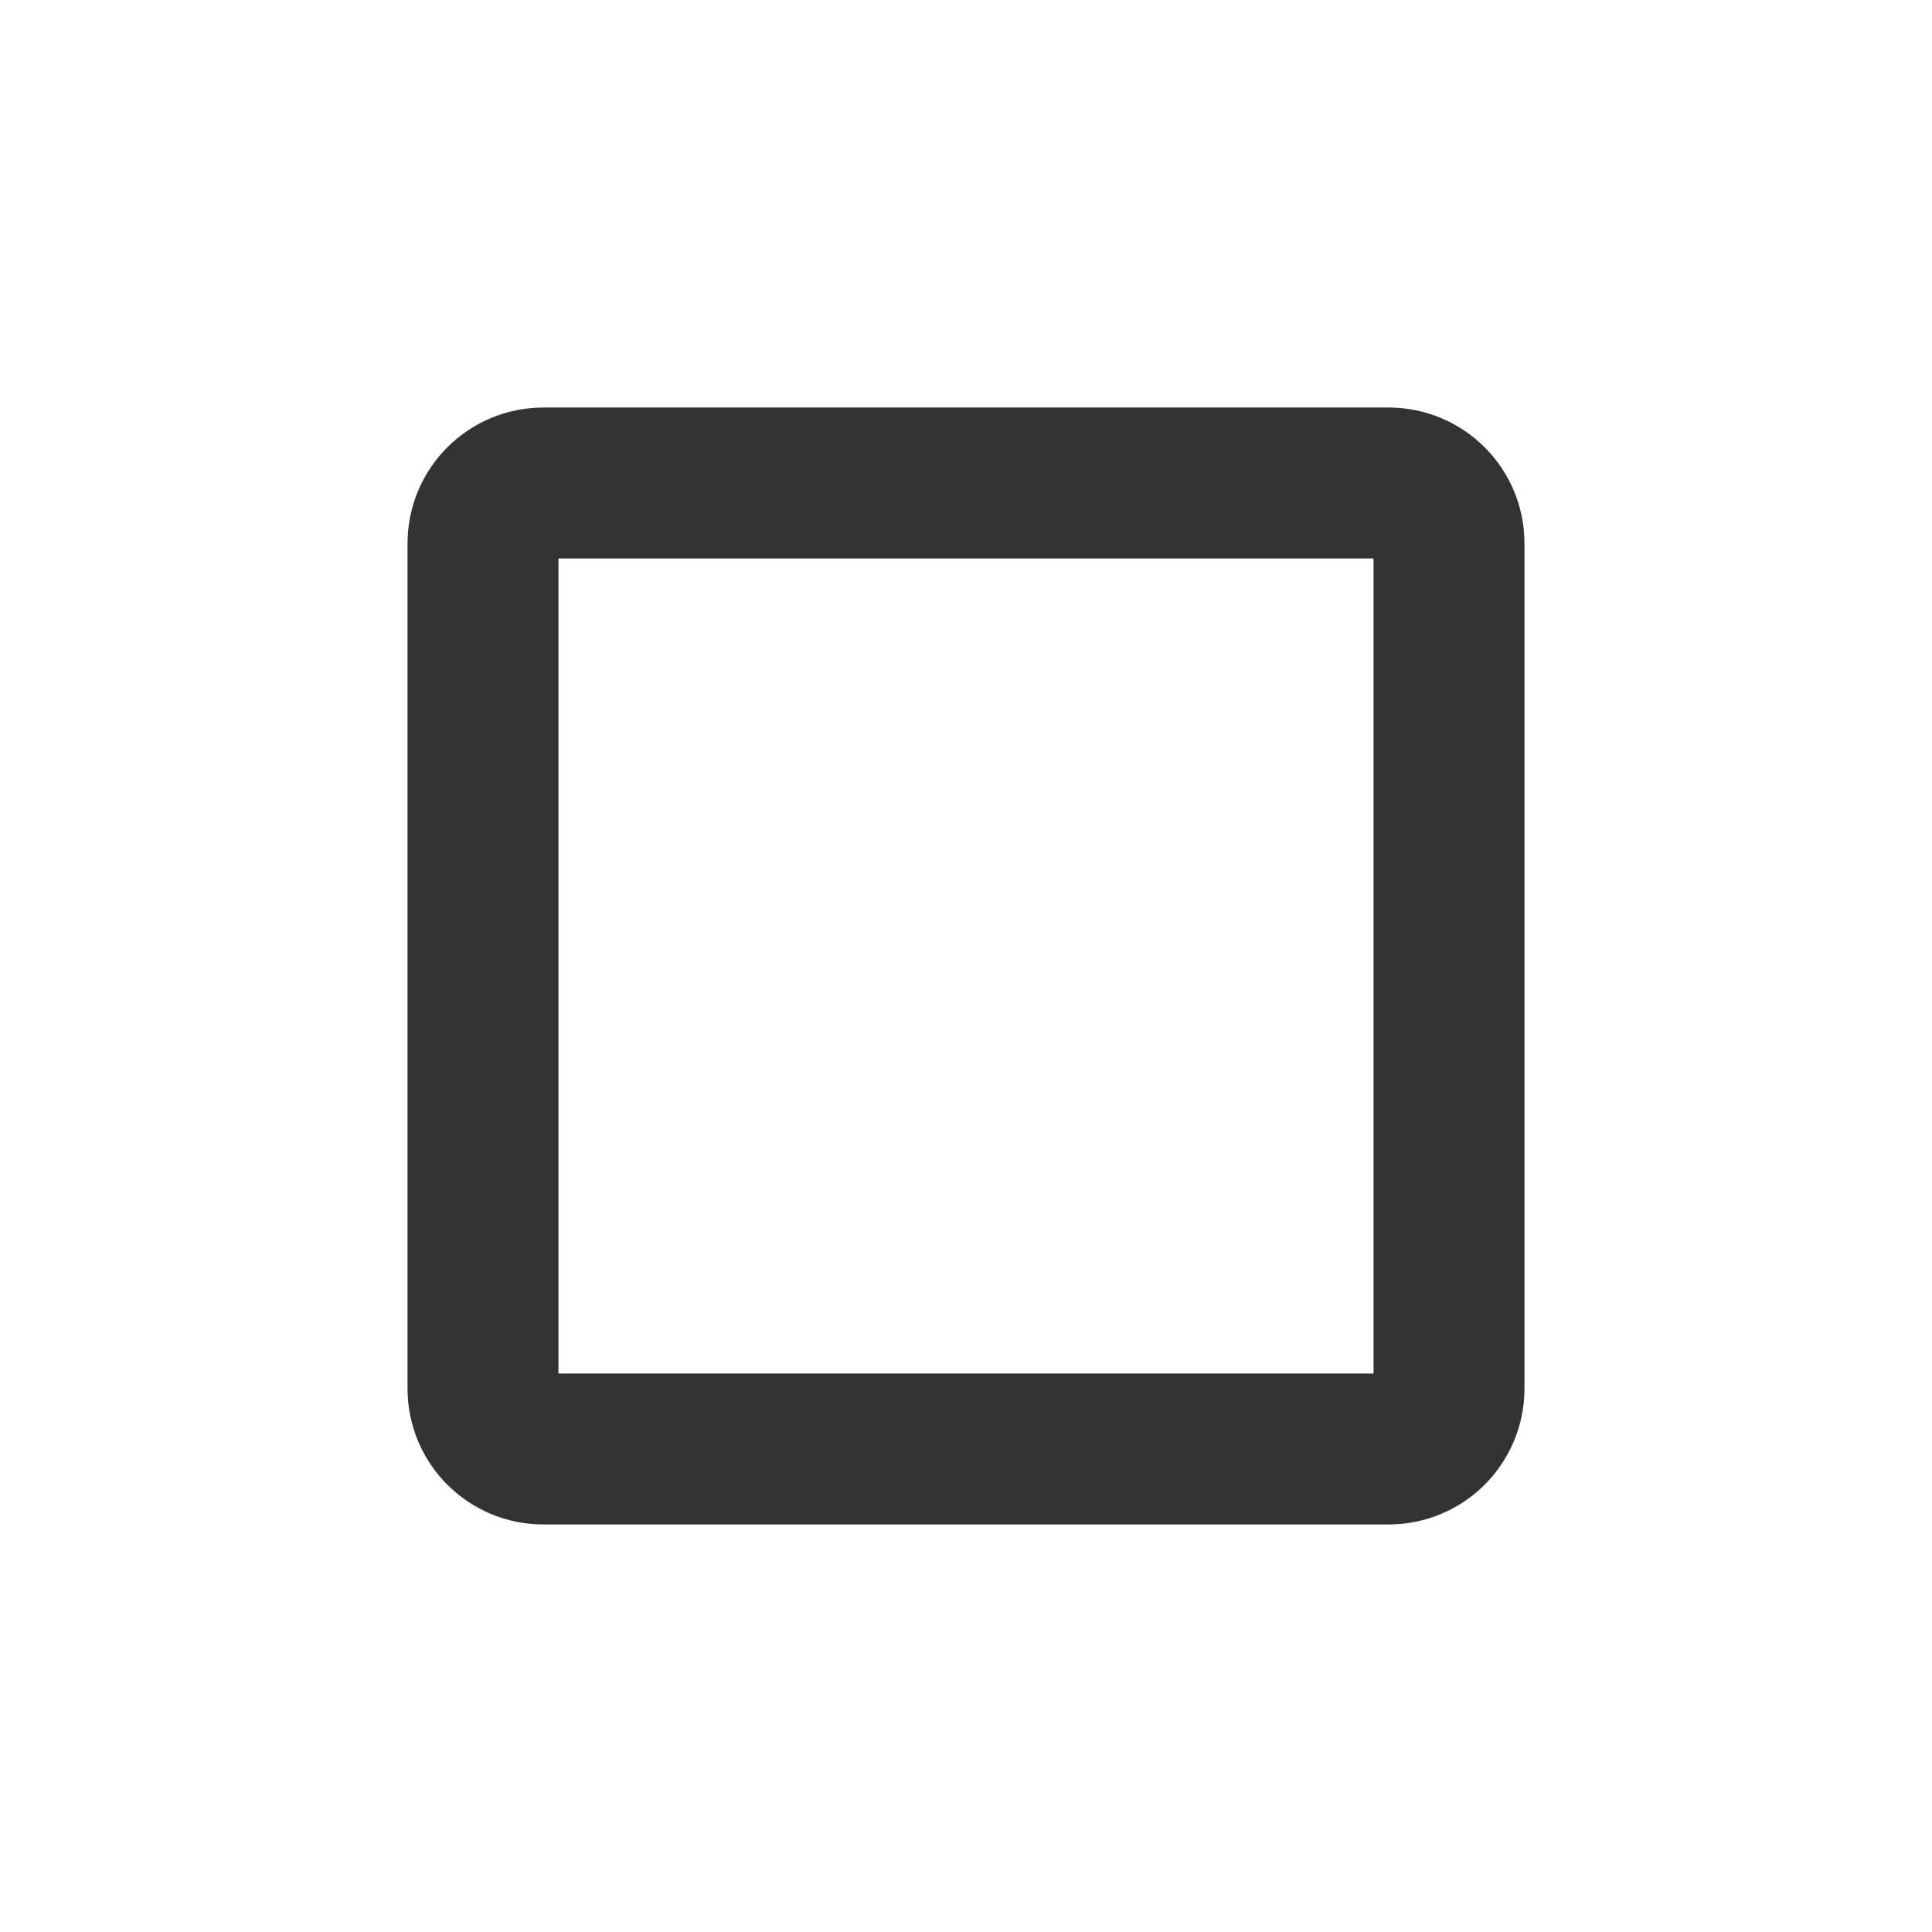
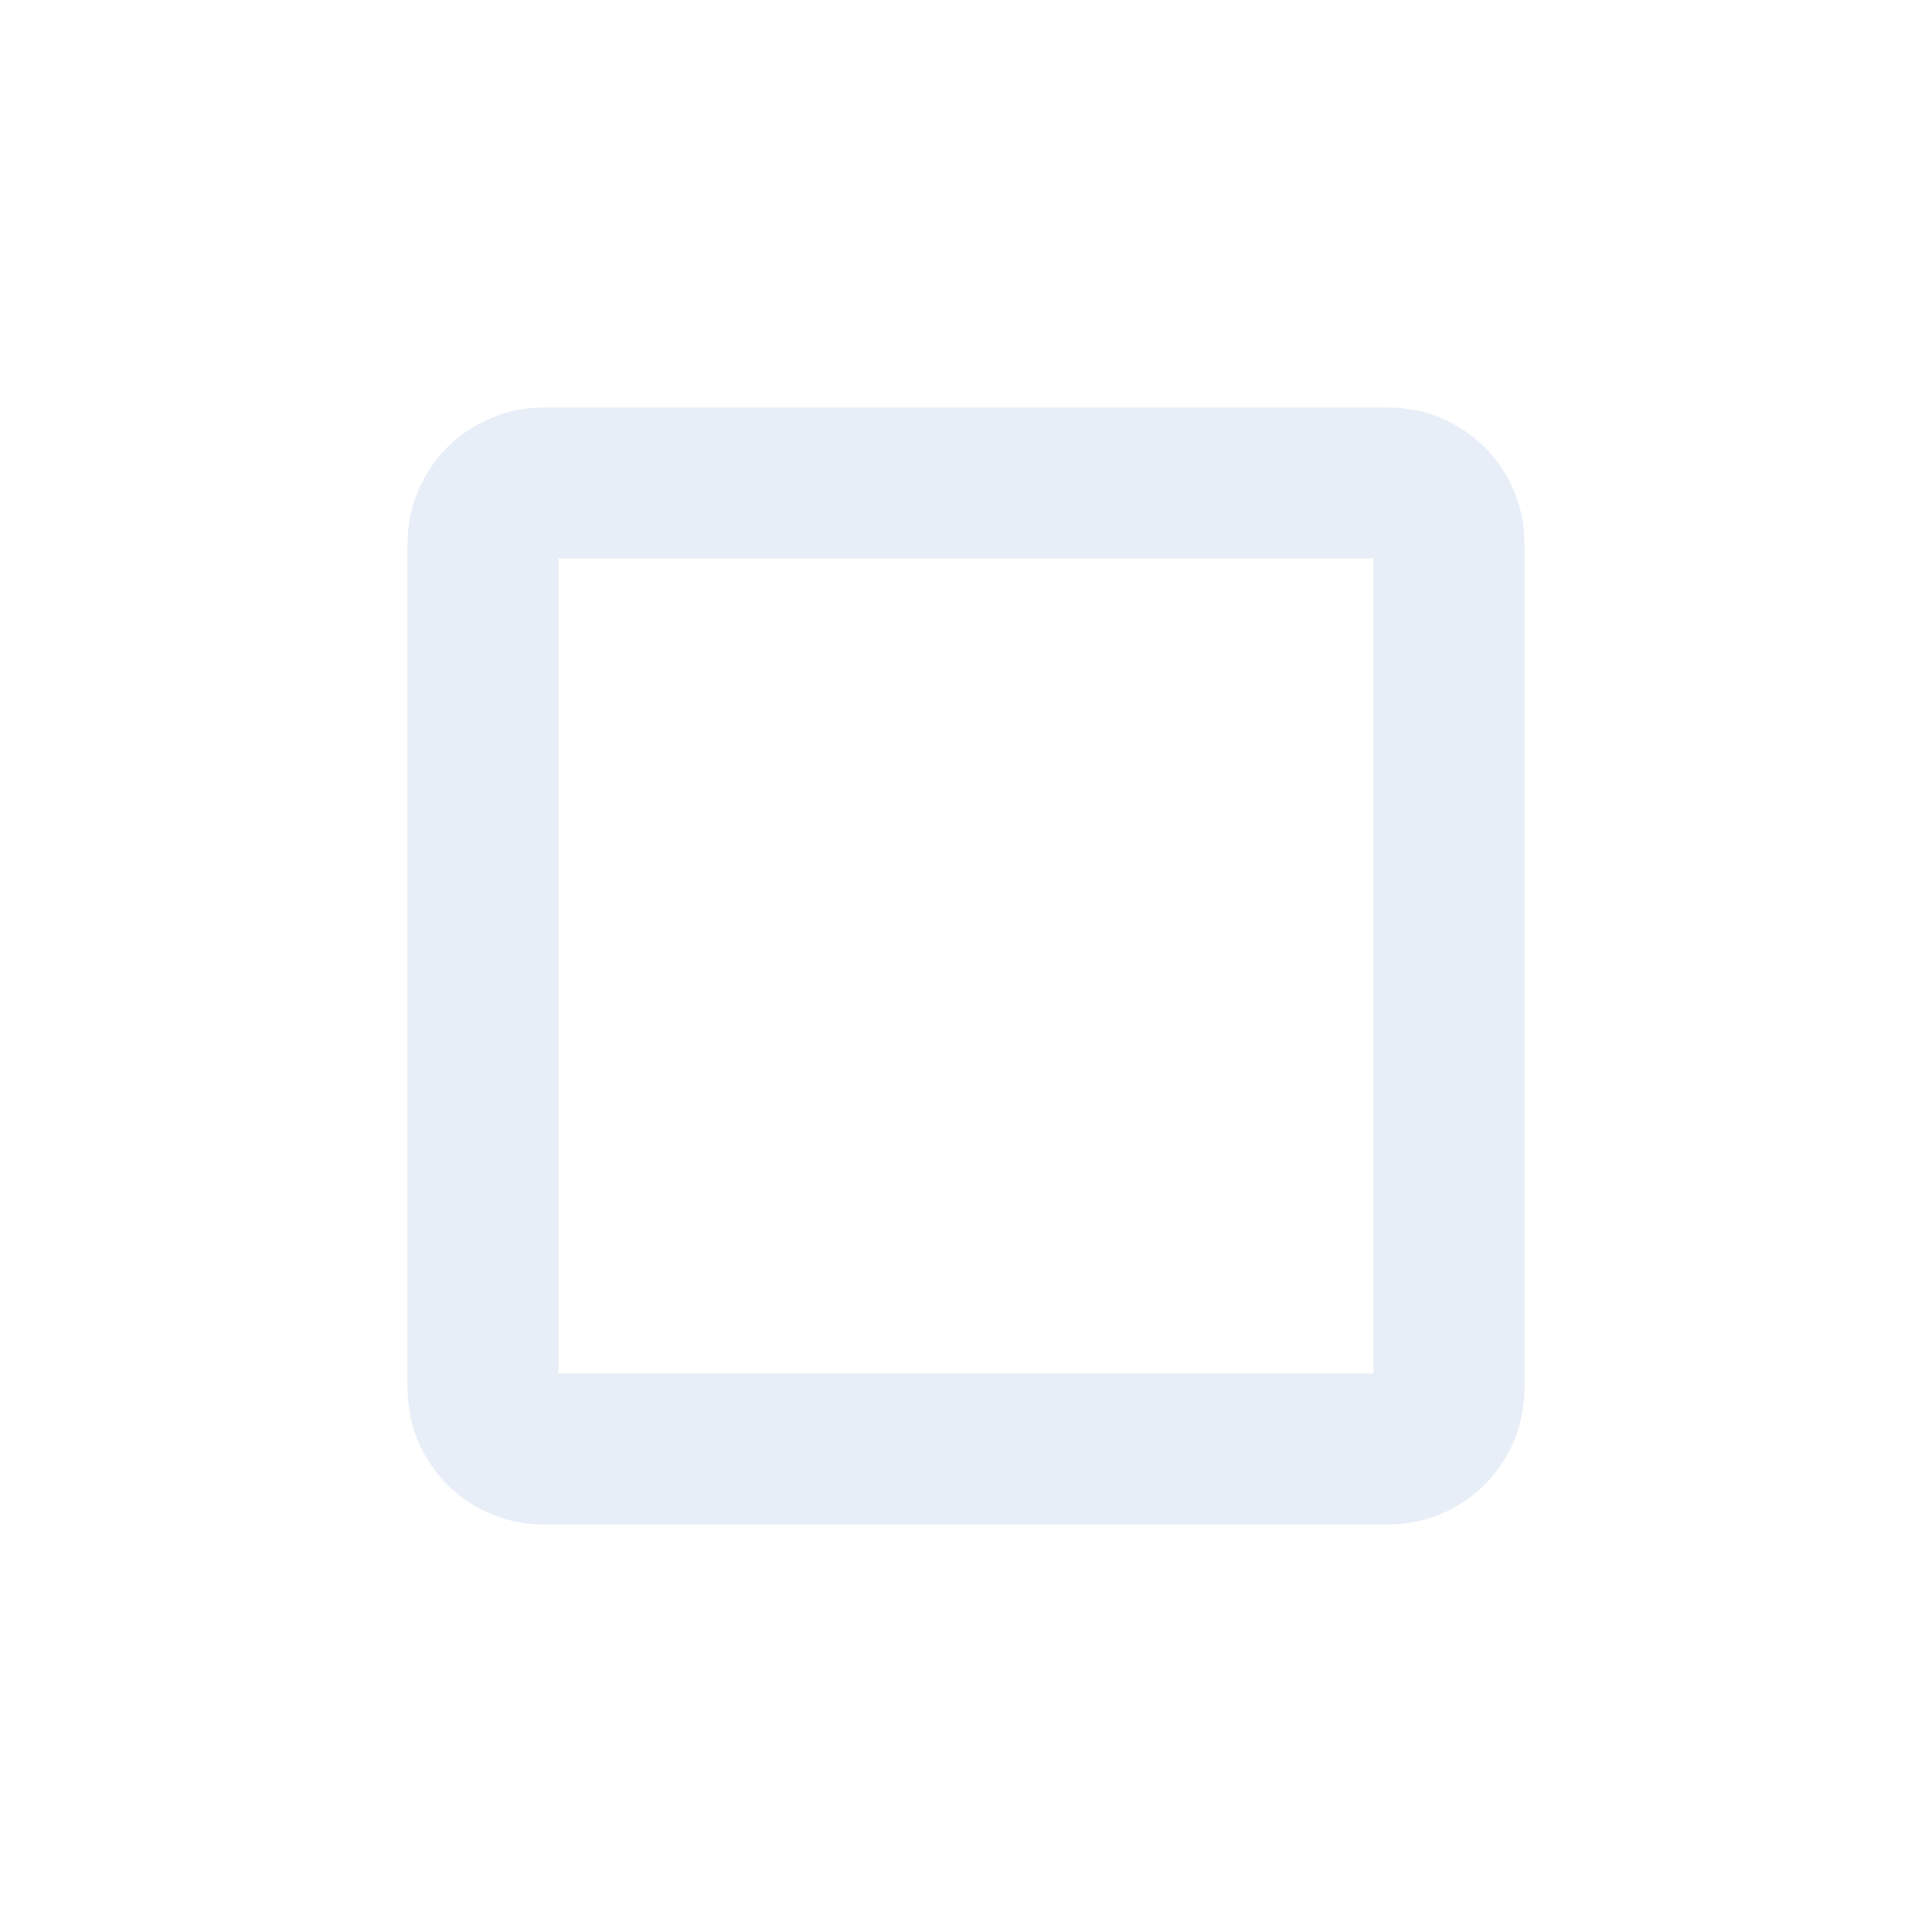
<svg xmlns="http://www.w3.org/2000/svg" width="32" height="32" viewBox="0 0 32 32">
  <defs>
    <linearGradient id="g-tb" x1="0" y1="0" x2="0" y2="1">
-       <stop offset="0%" stop-color="#e8e8e8" />
-       <stop offset="50%" stop-color="#d0d0d0" />
-       <stop offset="100%" stop-color="#b8b8b8" />
+       <stop offset="0%" stop-color="#1a2848" />
+       <stop offset="100%" stop-color="#0e1730" />
    </linearGradient>
    <linearGradient id="g-tb-i" x1="0" y1="0" x2="0" y2="1">
-       <stop offset="0%" stop-color="#f0f0f0" />
-       <stop offset="100%" stop-color="#e0e0e0" />
+       <stop offset="0%" stop-color="#121c34" />
+       <stop offset="100%" stop-color="#0a1020" />
    </linearGradient>
    <linearGradient id="g-btn" x1="0" y1="0" x2="0" y2="1">
-       <stop offset="0%" stop-color="#f4f4f4" />
-       <stop offset="45%" stop-color="#e0e0e0" />
-       <stop offset="100%" stop-color="#c8c8c8" />
+       <stop offset="0%" stop-color="#1a2848" />
+       <stop offset="100%" stop-color="#0e1730" />
    </linearGradient>
    <linearGradient id="g-btn-h" x1="0" y1="0" x2="0" y2="1">
-       <stop offset="0%" stop-color="#fafafa" />
-       <stop offset="45%" stop-color="#ebebeb" />
-       <stop offset="100%" stop-color="#d8d8d8" />
+       <stop offset="0%" stop-color="#223058" />
+       <stop offset="100%" stop-color="#16223f" />
    </linearGradient>
    <linearGradient id="g-btn-p" x1="0" y1="0" x2="0" y2="1">
-       <stop offset="0%" stop-color="#b8b8b8" />
-       <stop offset="100%" stop-color="#d0d0d0" />
+       <stop offset="0%" stop-color="#0a1020" />
+       <stop offset="100%" stop-color="#121c34" />
    </linearGradient>
    <linearGradient id="g-btn-d" x1="0" y1="0" x2="0" y2="1">
-       <stop offset="0%" stop-color="#aabbd4" />
-       <stop offset="45%" stop-color="#8aaac4" />
-       <stop offset="100%" stop-color="#6a8aaa" />
+       <stop offset="0%" stop-color="#2ad4ff" />
+       <stop offset="100%" stop-color="#1a9fd4" />
    </linearGradient>
    <linearGradient id="g-close" x1="0" y1="0" x2="0" y2="1">
-       <stop offset="0%" stop-color="#ff8880" />
-       <stop offset="100%" stop-color="#d84040" />
+       <stop offset="0%" stop-color="#ff6688" />
+       <stop offset="100%" stop-color="#cc3355" />
    </linearGradient>
    <linearGradient id="g-close-h" x1="0" y1="0" x2="0" y2="1">
-       <stop offset="0%" stop-color="#ffa098" />
-       <stop offset="100%" stop-color="#e05050" />
+       <stop offset="0%" stop-color="#ff88aa" />
+       <stop offset="100%" stop-color="#dd4466" />
    </linearGradient>
    <linearGradient id="g-close-p" x1="0" y1="0" x2="0" y2="1">
-       <stop offset="0%" stop-color="#b02828" />
-       <stop offset="100%" stop-color="#d84040" />
+       <stop offset="0%" stop-color="#992244" />
+       <stop offset="100%" stop-color="#cc3355" />
    </linearGradient>
    <linearGradient id="g-min" x1="0" y1="0" x2="0" y2="1">
-       <stop offset="0%" stop-color="#ffe080" />
-       <stop offset="100%" stop-color="#d4a820" />
+       <stop offset="0%" stop-color="#334466" />
+       <stop offset="100%" stop-color="#223050" />
    </linearGradient>
    <linearGradient id="g-min-h" x1="0" y1="0" x2="0" y2="1">
-       <stop offset="0%" stop-color="#fff0a0" />
-       <stop offset="100%" stop-color="#e4b830" />
+       <stop offset="0%" stop-color="#3a5070" />
+       <stop offset="100%" stop-color="#2a4060" />
    </linearGradient>
    <linearGradient id="g-min-p" x1="0" y1="0" x2="0" y2="1">
-       <stop offset="0%" stop-color="#a87810" />
-       <stop offset="100%" stop-color="#d4a820" />
+       <stop offset="0%" stop-color="#1a2840" />
+       <stop offset="100%" stop-color="#223050" />
    </linearGradient>
    <linearGradient id="g-max" x1="0" y1="0" x2="0" y2="1">
-       <stop offset="0%" stop-color="#80d880" />
-       <stop offset="100%" stop-color="#30a030" />
+       <stop offset="0%" stop-color="#334466" />
+       <stop offset="100%" stop-color="#223050" />
    </linearGradient>
    <linearGradient id="g-max-h" x1="0" y1="0" x2="0" y2="1">
-       <stop offset="0%" stop-color="#98f098" />
-       <stop offset="100%" stop-color="#40b040" />
+       <stop offset="0%" stop-color="#3a5070" />
+       <stop offset="100%" stop-color="#2a4060" />
    </linearGradient>
    <linearGradient id="g-max-p" x1="0" y1="0" x2="0" y2="1">
-       <stop offset="0%" stop-color="#1a7a1a" />
-       <stop offset="100%" stop-color="#30a030" />
+       <stop offset="0%" stop-color="#1a2840" />
+       <stop offset="100%" stop-color="#223050" />
    </linearGradient>
    <linearGradient id="g-track" x1="0" y1="0" x2="0" y2="1">
-       <stop offset="0%" stop-color="#c0c0c0" />
-       <stop offset="100%" stop-color="#d8d8d8" />
+       <stop offset="0%" stop-color="#0a1020" />
+       <stop offset="100%" stop-color="#060912" />
    </linearGradient>
    <linearGradient id="g-vtrack" x1="0" y1="0" x2="1" y2="0">
-       <stop offset="0%" stop-color="#c0c0c0" />
-       <stop offset="100%" stop-color="#d8d8d8" />
+       <stop offset="0%" stop-color="#0a1020" />
+       <stop offset="100%" stop-color="#060912" />
    </linearGradient>
    <linearGradient id="g-thumb" x1="0" y1="0" x2="0" y2="1">
-       <stop offset="0%" stop-color="#e8e8e8" />
-       <stop offset="45%" stop-color="#d4d4d4" />
-       <stop offset="100%" stop-color="#b8b8b8" />
+       <stop offset="0%" stop-color="#2a4068" />
+       <stop offset="100%" stop-color="#1a3050" />
    </linearGradient>
    <linearGradient id="g-vthumb" x1="0" y1="0" x2="1" y2="0">
-       <stop offset="0%" stop-color="#e8e8e8" />
-       <stop offset="45%" stop-color="#d4d4d4" />
-       <stop offset="100%" stop-color="#b8b8b8" />
+       <stop offset="0%" stop-color="#2a4068" />
+       <stop offset="100%" stop-color="#1a3050" />
    </linearGradient>
    <linearGradient id="g-check" x1="0" y1="0" x2="0" y2="1">
-       <stop offset="0%" stop-color="#aabbd4" />
-       <stop offset="100%" stop-color="#6a8aaa" />
+       <stop offset="0%" stop-color="#4a8cff" />
+       <stop offset="100%" stop-color="#2a68cc" />
    </linearGradient>
    <linearGradient id="g-input" x1="0" y1="0" x2="0" y2="1">
-       <stop offset="0%" stop-color="#e4e4e4" />
-       <stop offset="15%" stop-color="#f8f8f8" />
-       <stop offset="100%" stop-color="#ffffff" />
+       <stop offset="0%" stop-color="#0a1020" />
+       <stop offset="15%" stop-color="#0e1730" />
+       <stop offset="100%" stop-color="#16223f" />
    </linearGradient>
    <linearGradient id="g-input-f" x1="0" y1="0" x2="0" y2="1">
-       <stop offset="0%" stop-color="#d8e4f0" />
-       <stop offset="15%" stop-color="#f0f4ff" />
-       <stop offset="100%" stop-color="#ffffff" />
+       <stop offset="0%" stop-color="#142040" />
+       <stop offset="15%" stop-color="#0e1730" />
+       <stop offset="100%" stop-color="#1a3058" />
    </linearGradient>
    <linearGradient id="g-prog" x1="0" y1="0" x2="0" y2="1">
-       <stop offset="0%" stop-color="#aabbd4" />
-       <stop offset="50%" stop-color="#8aaac4" />
-       <stop offset="100%" stop-color="#6a8aaa" />
+       <stop offset="0%" stop-color="#4a8cff" />
+       <stop offset="50%" stop-color="#2ad4ff" />
+       <stop offset="100%" stop-color="#2a68cc" />
    </linearGradient>
    <linearGradient id="g-status" x1="0" y1="0" x2="0" y2="1">
-       <stop offset="0%" stop-color="#d8d8d8" />
-       <stop offset="100%" stop-color="#c8c8c8" />
+       <stop offset="0%" stop-color="#0e1730" />
+       <stop offset="100%" stop-color="#0a1020" />
    </linearGradient>
    <linearGradient id="g-tab-a" x1="0" y1="0" x2="0" y2="1">
-       <stop offset="0%" stop-color="#f4f4f4" />
-       <stop offset="100%" stop-color="#ececec" />
+       <stop offset="0%" stop-color="#223058" />
+       <stop offset="100%" stop-color="#16223f" />
    </linearGradient>
    <linearGradient id="g-tab-i" x1="0" y1="0" x2="0" y2="1">
-       <stop offset="0%" stop-color="#dcdcdc" />
-       <stop offset="100%" stop-color="#d0d0d0" />
+       <stop offset="0%" stop-color="#121c34" />
+       <stop offset="100%" stop-color="#0a1020" />
    </linearGradient>
    <linearGradient id="g-tab-h" x1="0" y1="0" x2="0" y2="1">
-       <stop offset="0%" stop-color="#eeeeee" />
-       <stop offset="100%" stop-color="#e4e4e4" />
+       <stop offset="0%" stop-color="#2a3860" />
+       <stop offset="100%" stop-color="#1a2848" />
    </linearGradient>
    <linearGradient id="g-split" x1="0" y1="0" x2="0" y2="1">
-       <stop offset="0%" stop-color="#e0e0e0" />
-       <stop offset="50%" stop-color="#d0d0d0" />
-       <stop offset="100%" stop-color="#e0e0e0" />
+       <stop offset="0%" stop-color="#1a2848" />
+       <stop offset="50%" stop-color="#0a1020" />
+       <stop offset="100%" stop-color="#1a2848" />
    </linearGradient>
    <linearGradient id="g-vsplit" x1="0" y1="0" x2="1" y2="0">
-       <stop offset="0%" stop-color="#e0e0e0" />
-       <stop offset="50%" stop-color="#d0d0d0" />
-       <stop offset="100%" stop-color="#e0e0e0" />
+       <stop offset="0%" stop-color="#1a2848" />
+       <stop offset="50%" stop-color="#0a1020" />
+       <stop offset="100%" stop-color="#1a2848" />
    </linearGradient>
    <linearGradient id="g-resize" x1="0" y1="0" x2="1" y2="1">
-       <stop offset="0%" stop-color="#c8c8c8" />
-       <stop offset="100%" stop-color="#a8a8a8" />
+       <stop offset="0%" stop-color="#2a4068" />
+       <stop offset="100%" stop-color="#4a5a72" />
    </linearGradient>
    <linearGradient id="g-panel" x1="0" y1="0" x2="0" y2="1">
-       <stop offset="0%" stop-color="#f0f0f0" />
-       <stop offset="100%" stop-color="#e8e8e8" />
+       <stop offset="0%" stop-color="#16223f" />
+       <stop offset="100%" stop-color="#0e1730" />
    </linearGradient>
  </defs>
-   <rect x="8" y="8" width="16" height="16" rx="1" fill="none" stroke="#333" stroke-width="2.5" />
+   <rect x="8" y="8" width="16" height="16" rx="1" fill="none" stroke="#e8eef8" stroke-width="2.5" />
</svg>
